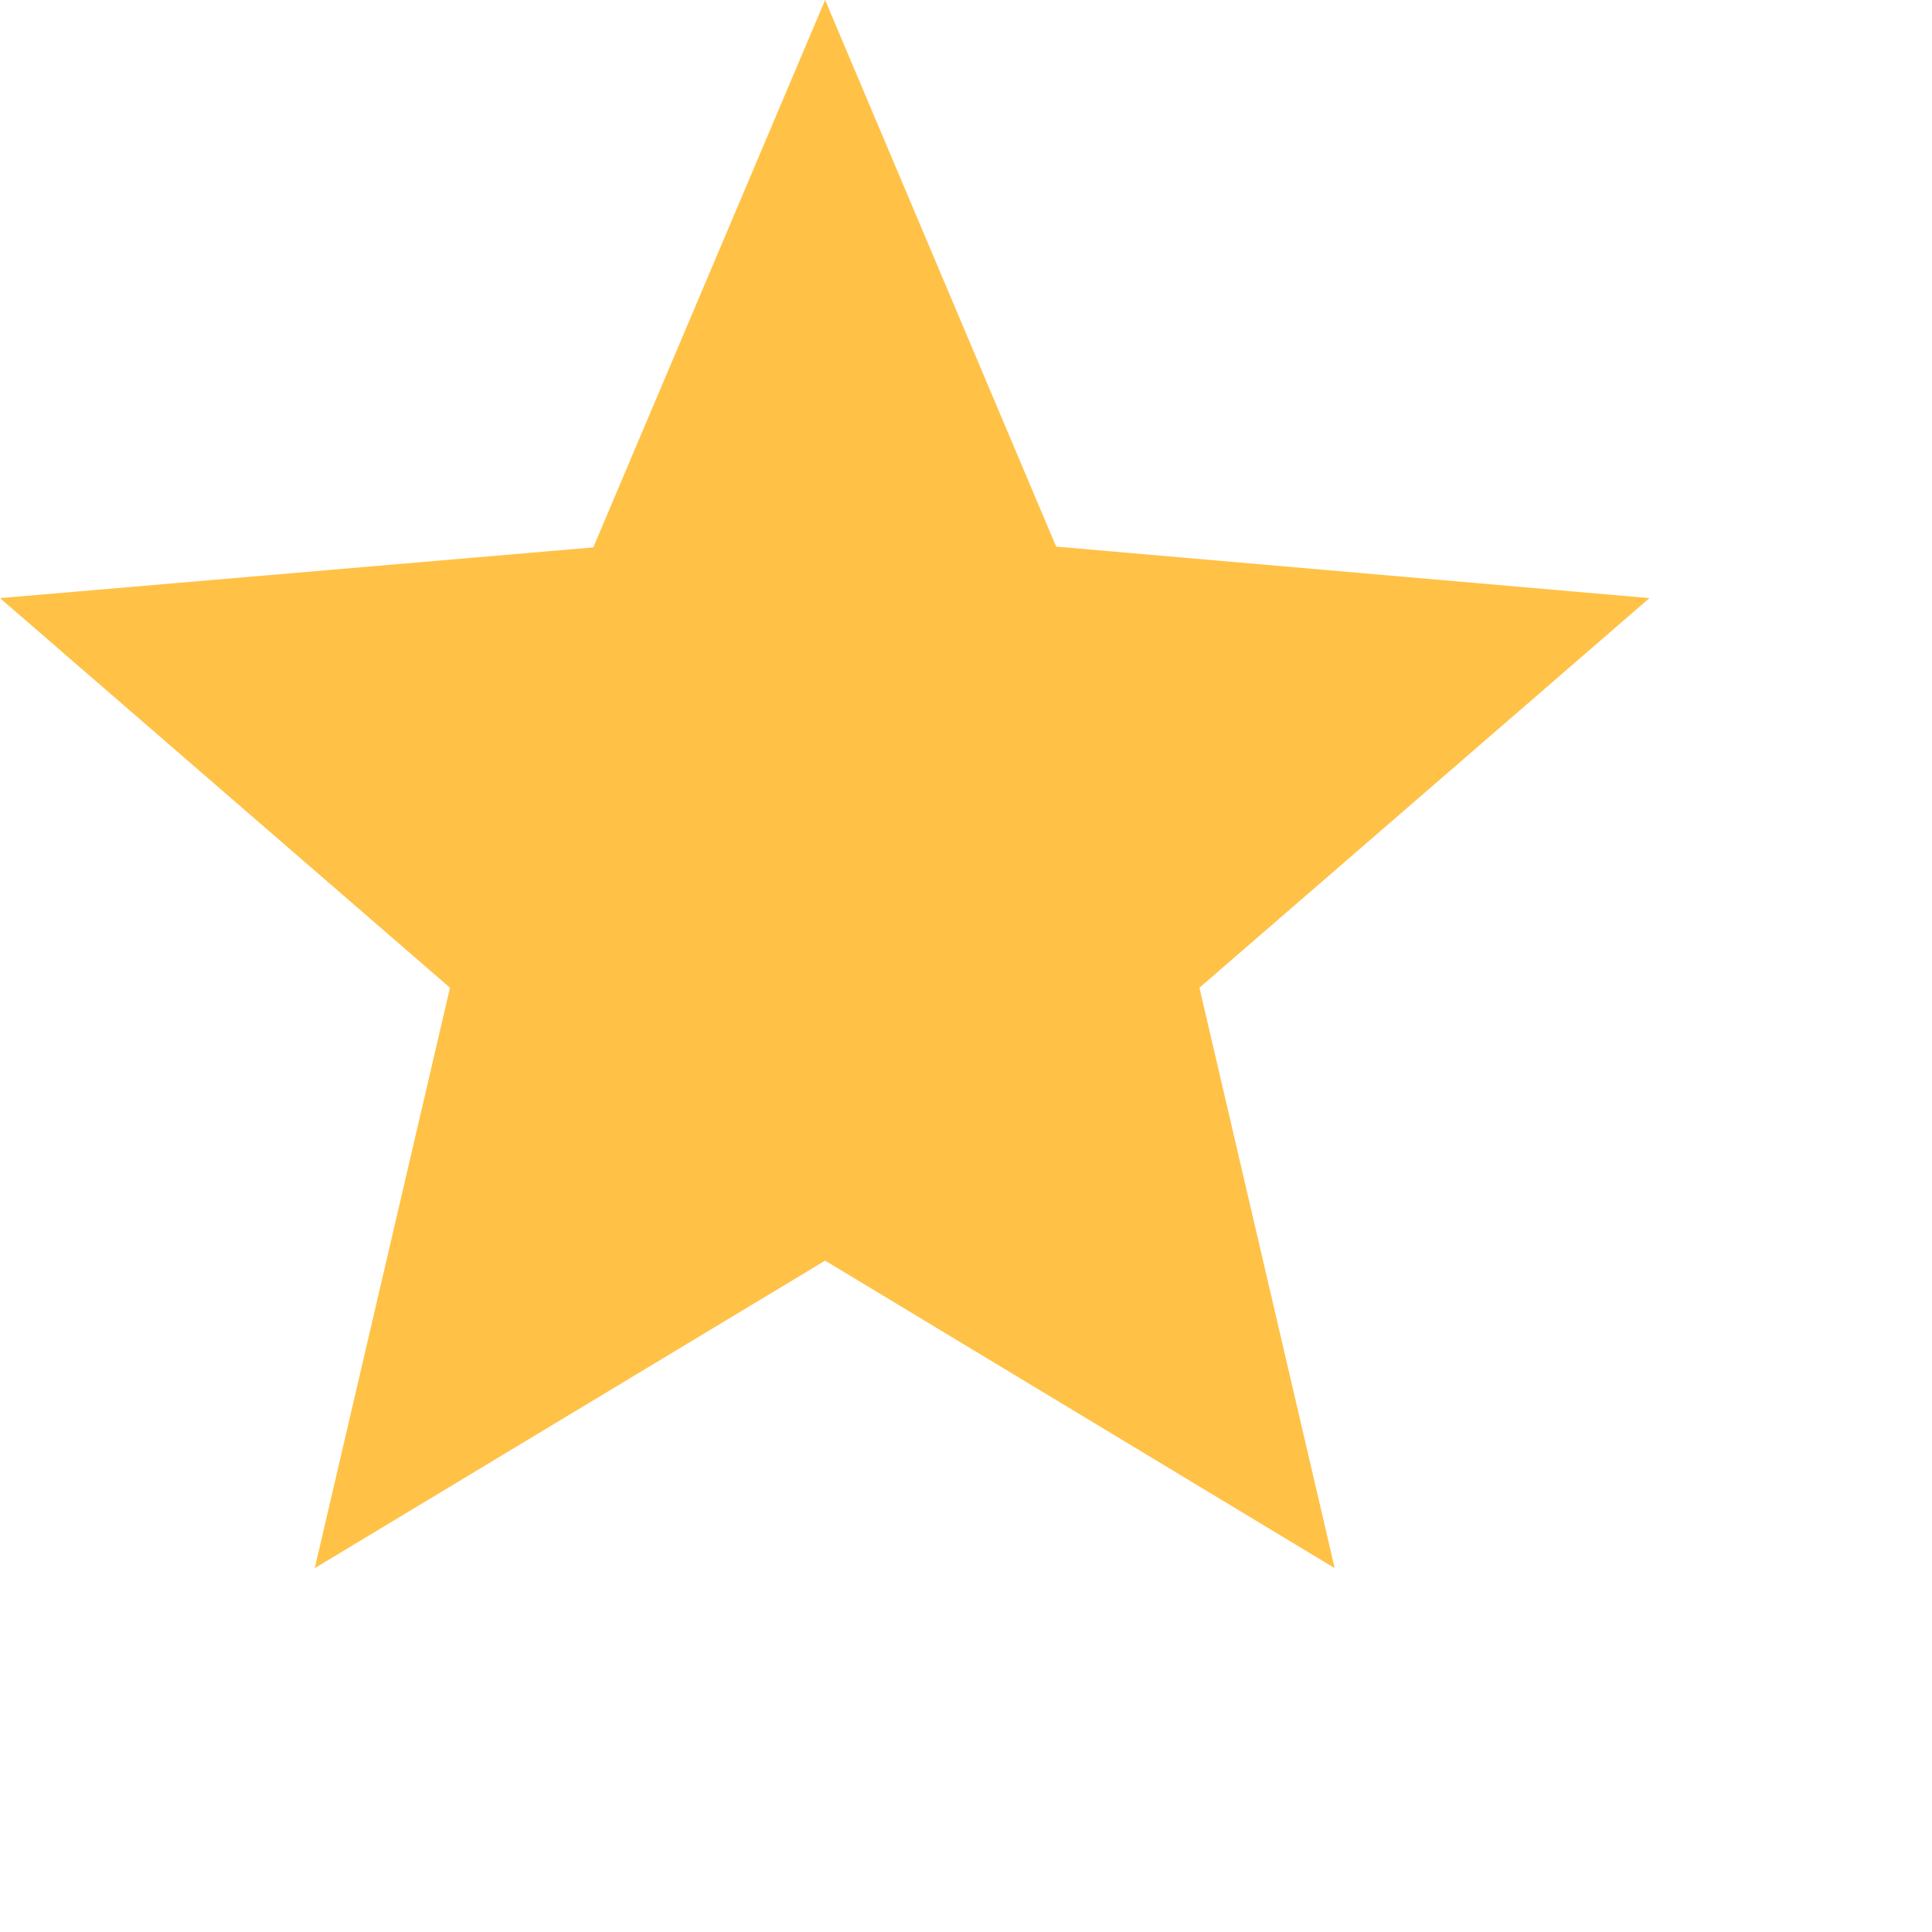
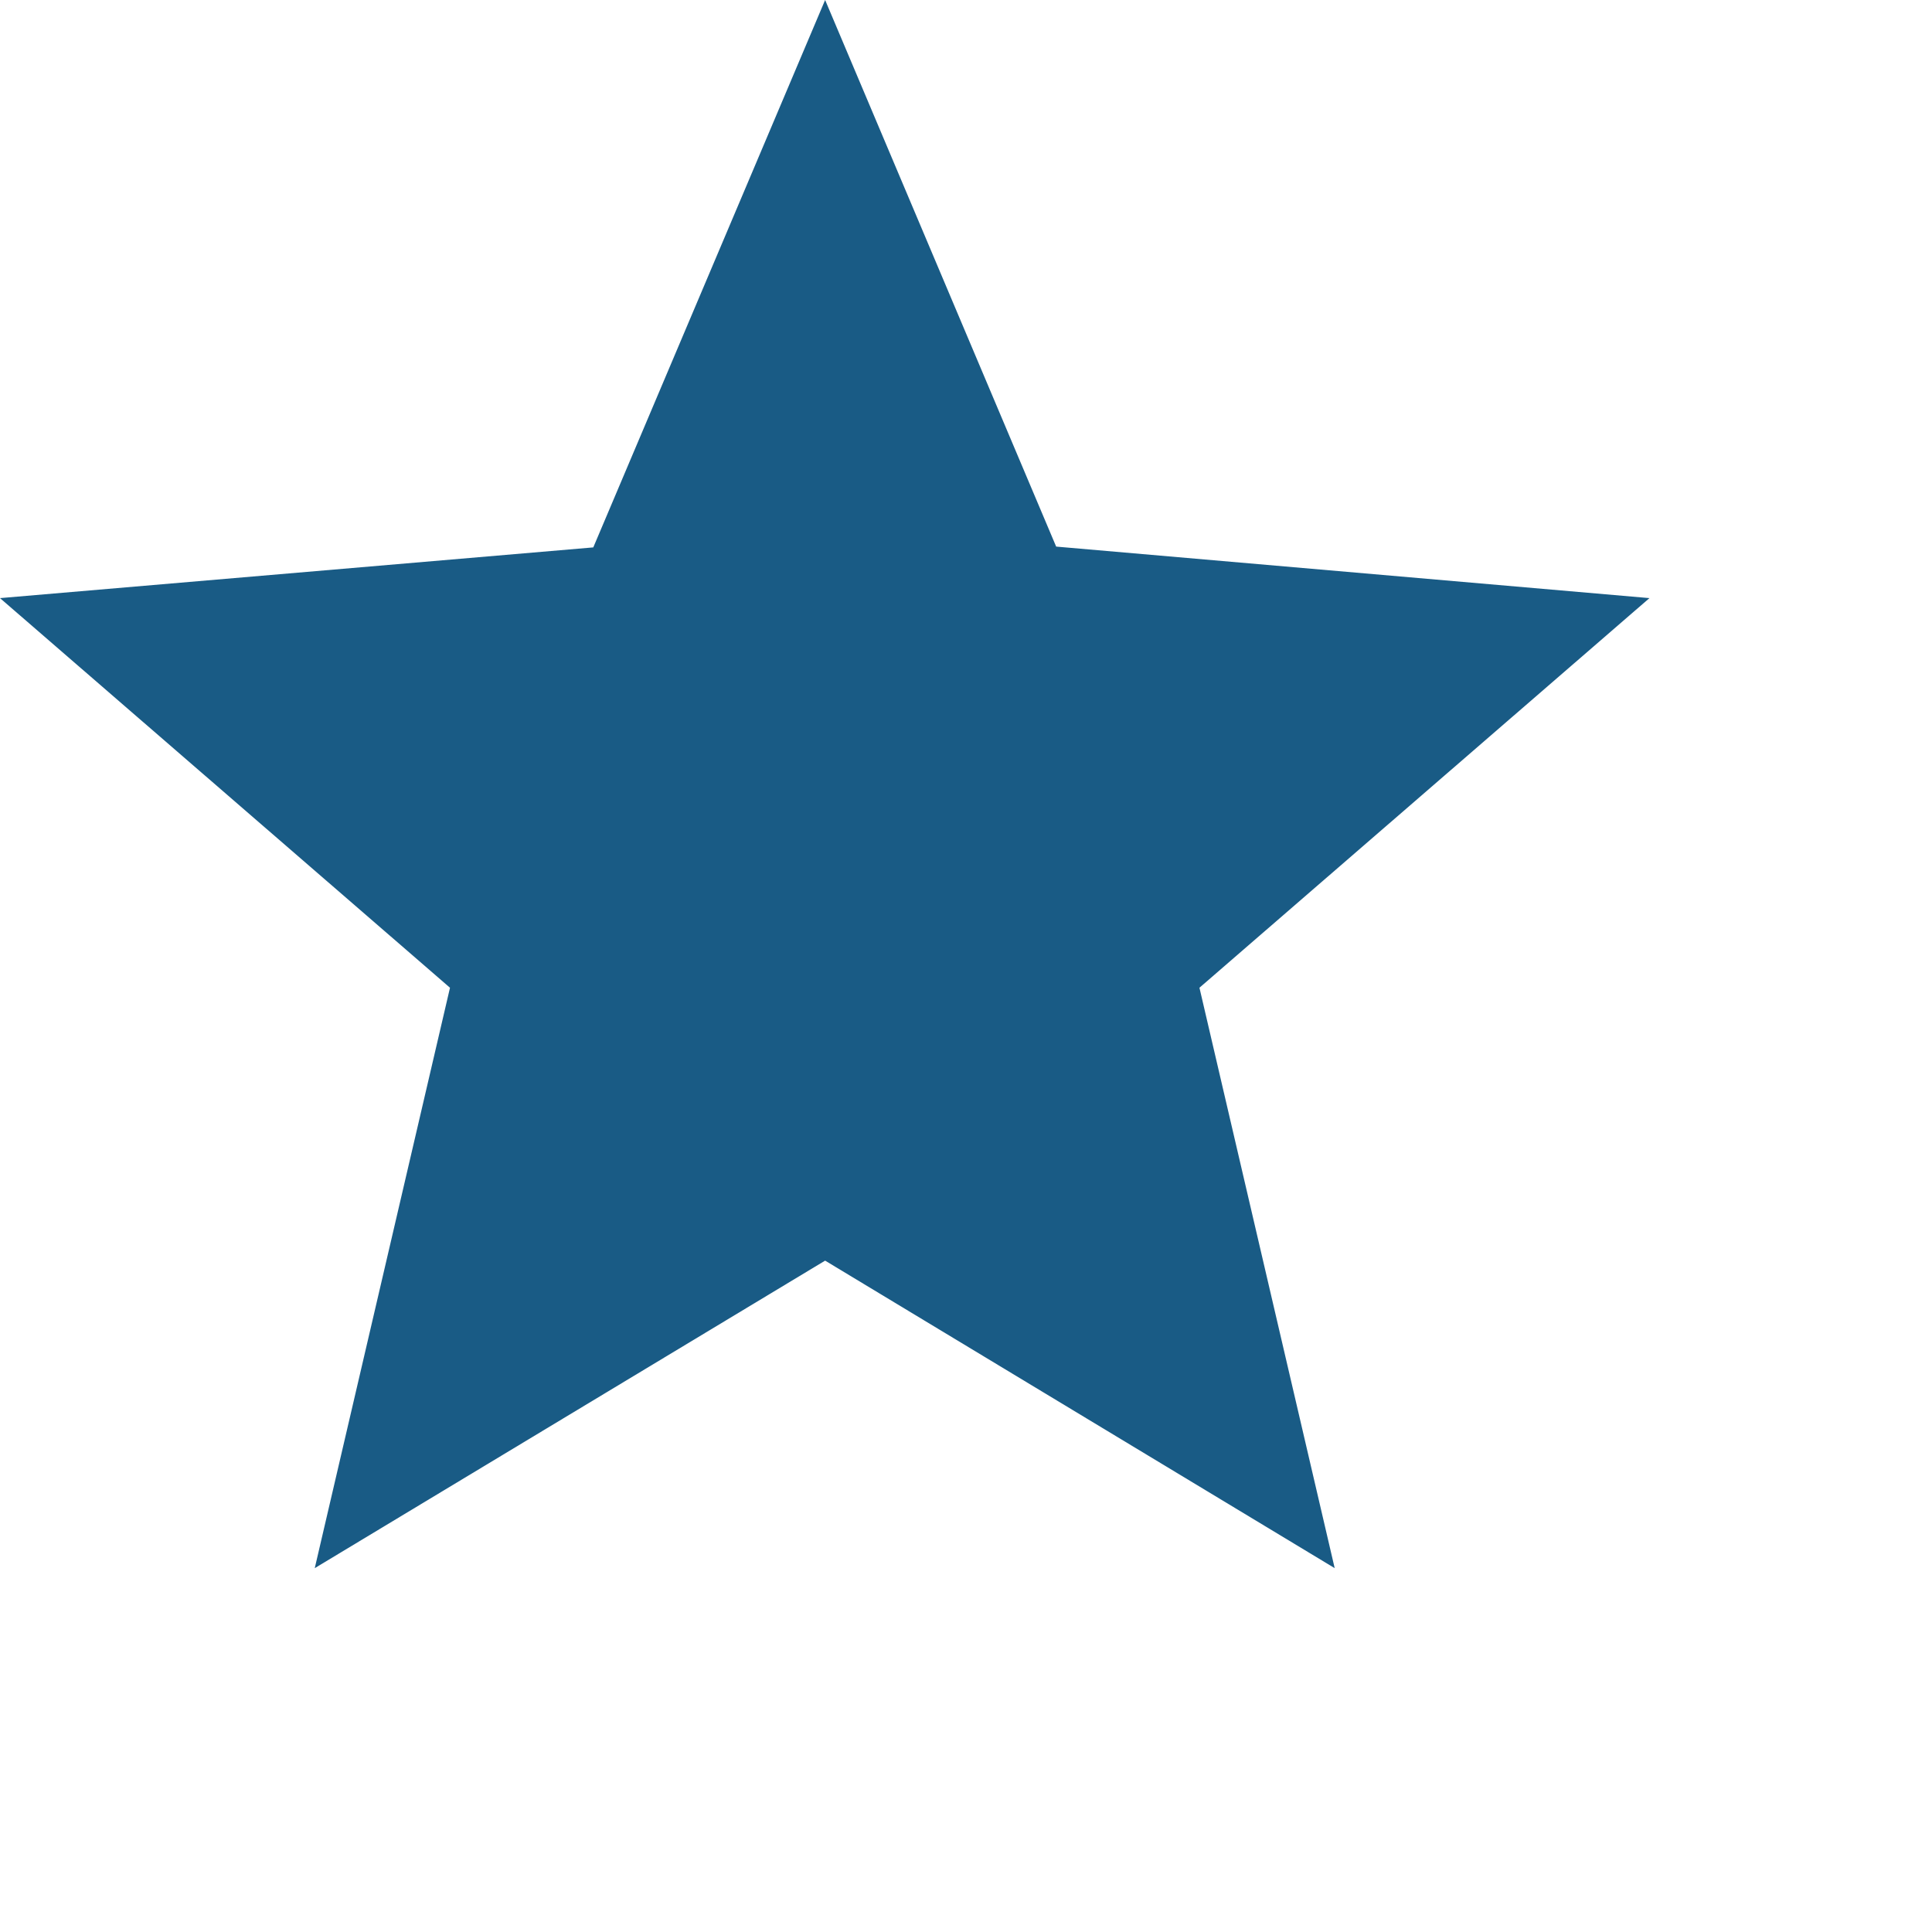
<svg xmlns="http://www.w3.org/2000/svg" preserveAspectRatio="none" overflow="visible" style="display: block;" width="24" height="24" viewBox="0 0 24 24" fill="none">
  <g id="Frame">
-     <path id="Icon ionic-md-star" d="M10.25 15.66L16.58 19.48L14.9 12.27L20.49 7.43L13.12 6.79L10.25 0L7.37 6.8L0 7.43L5.59 12.27L3.91 19.48L10.25 15.66Z" fill="#FFC247" />
+     <path id="Icon ionic-md-star" d="M10.25 15.66L16.58 19.48L14.9 12.27L20.49 7.43L13.12 6.79L10.25 0L7.37 6.8L0 7.43L5.59 12.27L3.91 19.48L10.25 15.66Z" fill="#195B85" />
  </g>
</svg>
